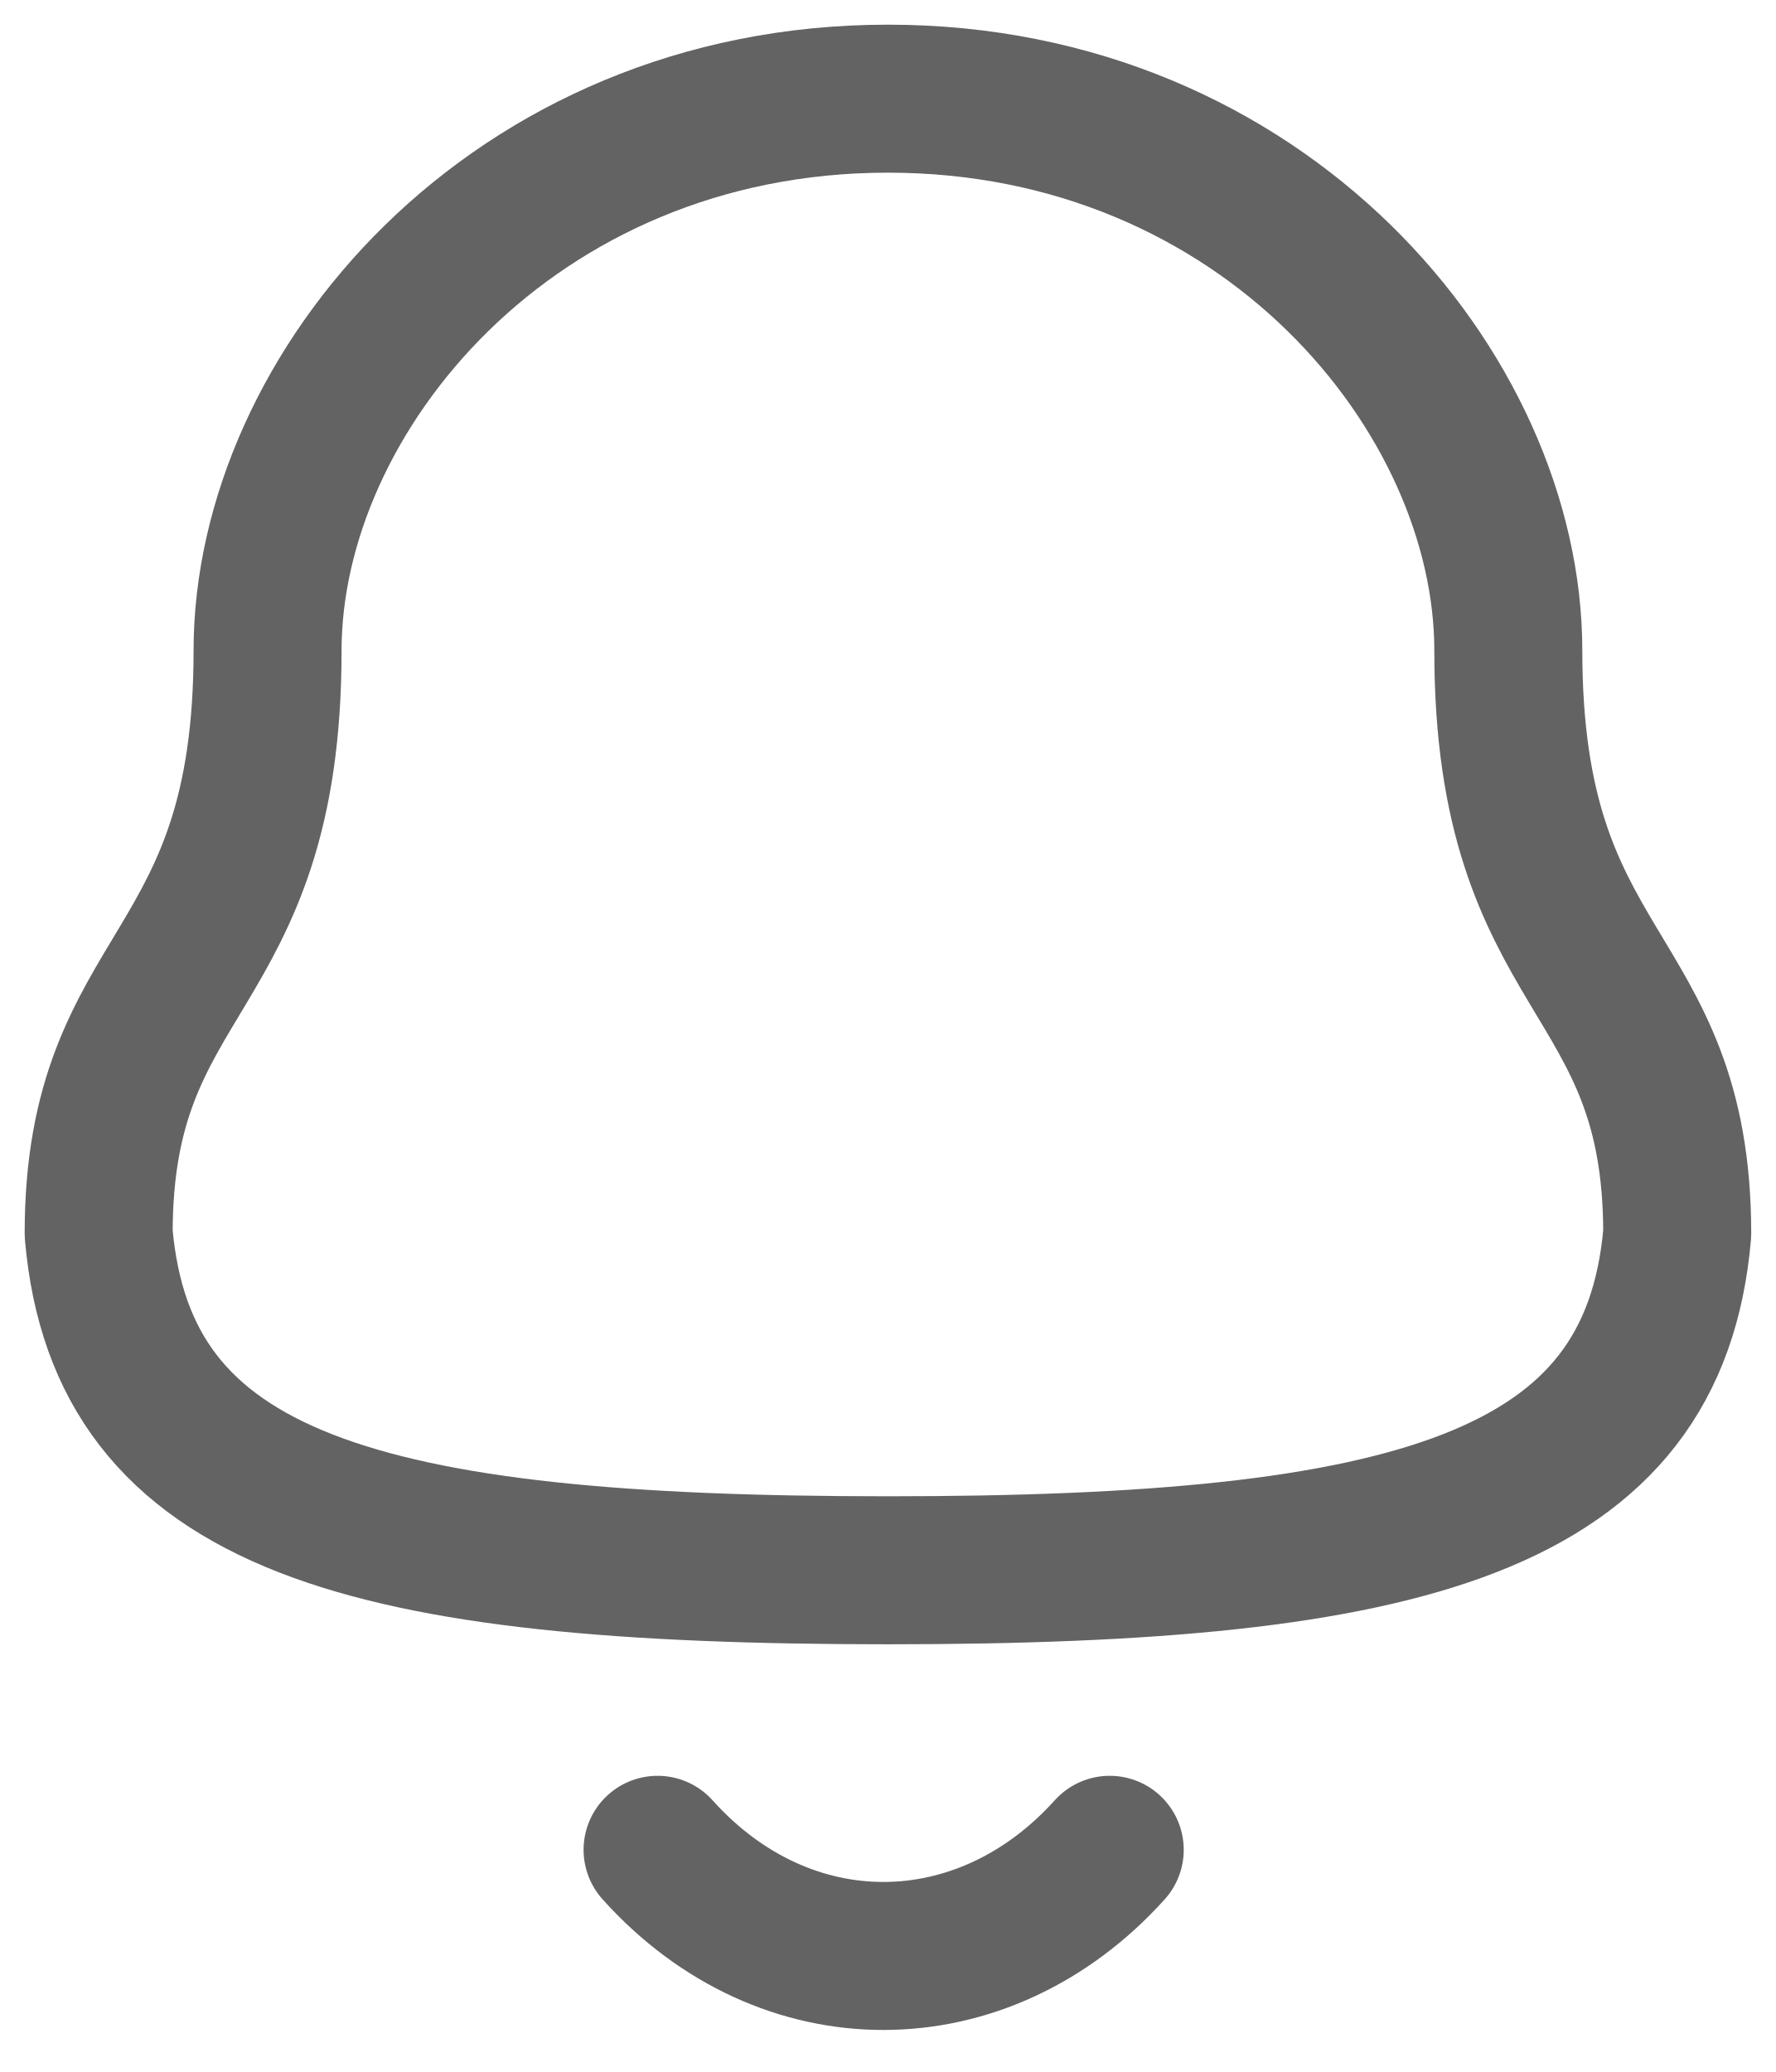
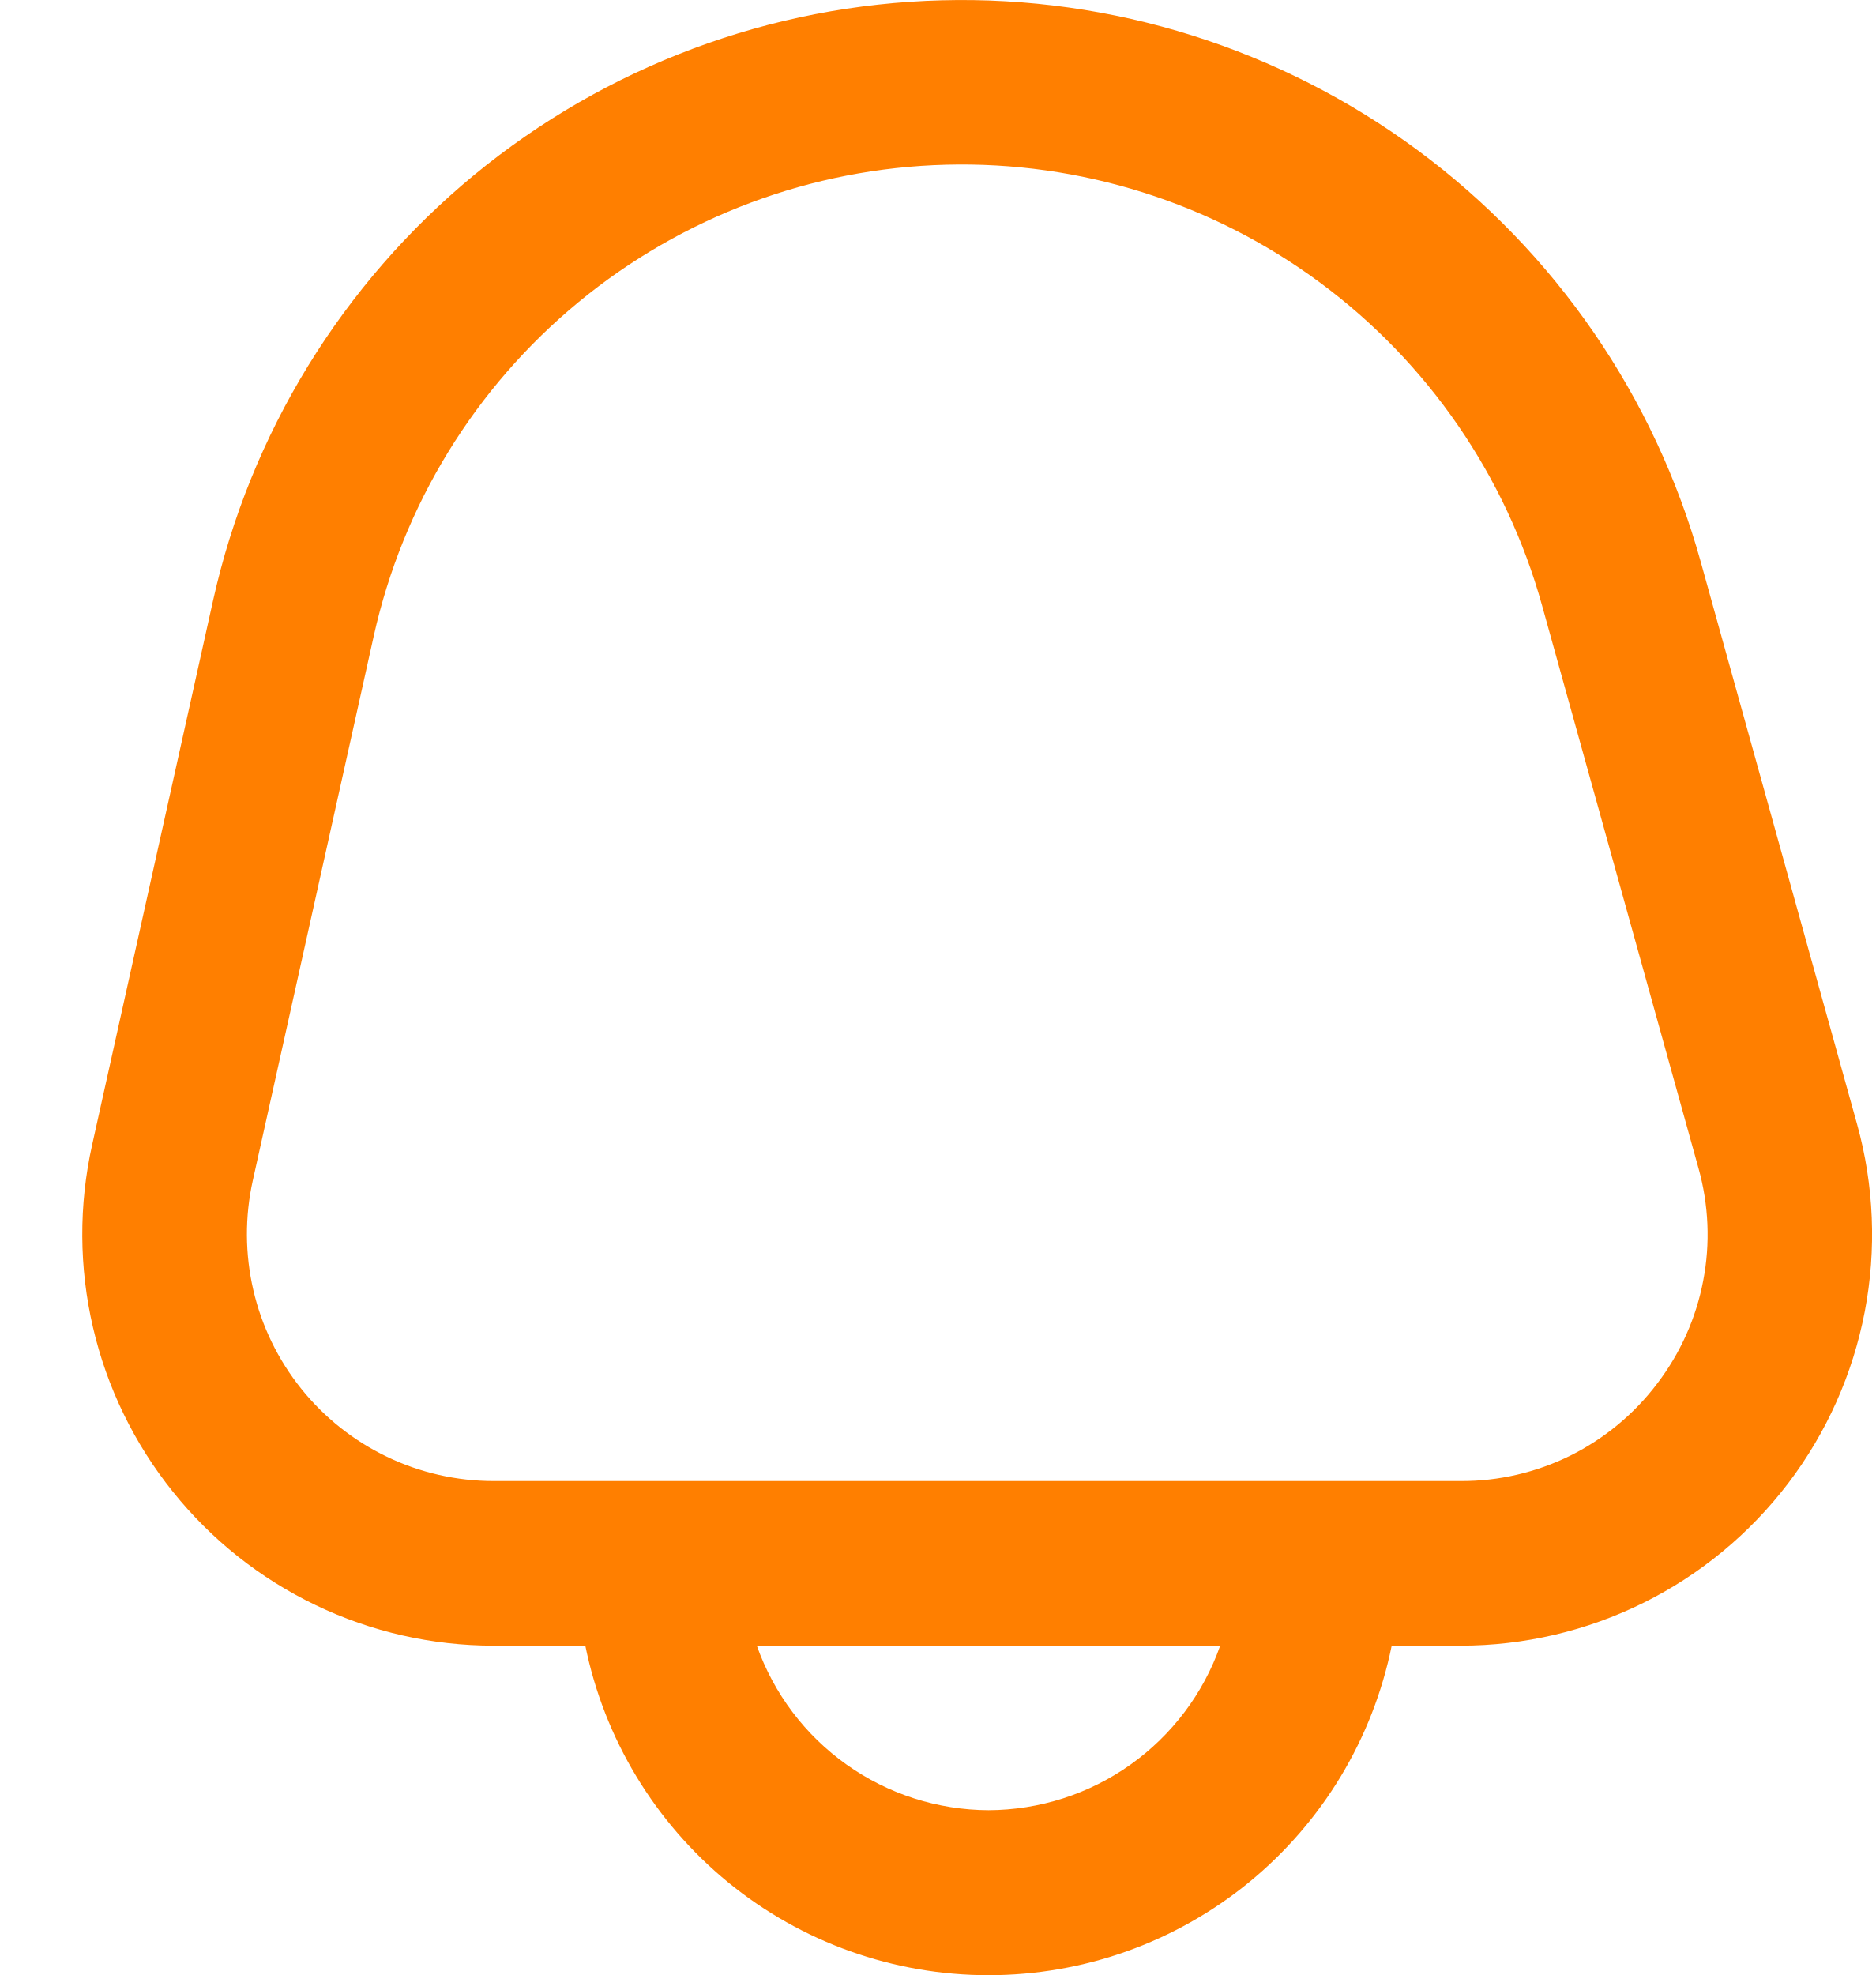
- <svg xmlns="http://www.w3.org/2000/svg" width="18" height="21" viewBox="0 0 18 21" fill="none">
-   <path fill-rule="evenodd" clip-rule="evenodd" d="M9 15.915C14.307 15.915 16.763 15.235 17 12.502C17 9.771 15.288 9.946 15.288 6.595C15.288 3.978 12.807 1 9 1C5.193 1 2.712 3.978 2.712 6.595C2.712 9.946 1 9.771 1 12.502C1.238 15.245 3.693 15.915 9 15.915Z" stroke="#636363" stroke-width="1.5" stroke-linecap="round" stroke-linejoin="round" />
-   <path d="M11.248 18.748C9.964 20.174 7.961 20.191 6.665 18.748" stroke="#636363" stroke-width="1.5" stroke-linecap="round" stroke-linejoin="round" />
+ <svg xmlns="http://www.w3.org/2000/svg" width="19" height="20" viewBox="0 0 19 20" fill="none">
+   <path d="M18.808 11.383L17.224 5.686C16.76 4.018 15.752 2.552 14.359 1.522C12.966 0.492 11.269 -0.043 9.537 0.003C7.806 0.048 6.139 0.671 4.802 1.772C3.465 2.874 2.534 4.391 2.158 6.081L0.933 11.594C0.797 12.203 0.8 12.835 0.942 13.443C1.083 14.05 1.359 14.618 1.75 15.105C2.14 15.592 2.635 15.985 3.198 16.255C3.76 16.525 4.376 16.665 5 16.665H5.928C6.12 17.607 6.631 18.453 7.375 19.062C8.119 19.67 9.051 20.002 10.012 20.002C10.973 20.002 11.905 19.67 12.649 19.062C13.393 18.453 13.904 17.607 14.095 16.665H14.793C15.436 16.665 16.07 16.516 16.645 16.231C17.22 15.946 17.722 15.531 18.111 15.02C18.5 14.508 18.765 13.914 18.886 13.283C19.007 12.652 18.98 12.002 18.808 11.383ZM10.012 18.331C9.497 18.329 8.995 18.168 8.575 17.87C8.154 17.571 7.837 17.151 7.665 16.665H12.358C12.187 17.151 11.869 17.571 11.449 17.87C11.029 18.168 10.527 18.329 10.012 18.331ZM16.784 14.011C16.551 14.319 16.25 14.568 15.905 14.74C15.559 14.911 15.178 15 14.793 14.998H5C4.626 14.998 4.256 14.914 3.919 14.752C3.581 14.59 3.284 14.354 3.05 14.062C2.816 13.77 2.65 13.429 2.566 13.065C2.481 12.7 2.479 12.321 2.56 11.956L3.785 6.442C4.08 5.114 4.811 3.923 5.861 3.058C6.911 2.193 8.221 1.703 9.581 1.668C10.941 1.632 12.274 2.052 13.368 2.861C14.462 3.67 15.254 4.821 15.618 6.132L17.202 11.829C17.306 12.2 17.323 12.591 17.25 12.969C17.178 13.348 17.018 13.704 16.784 14.011Z" fill="#FF7F00" />
</svg>
